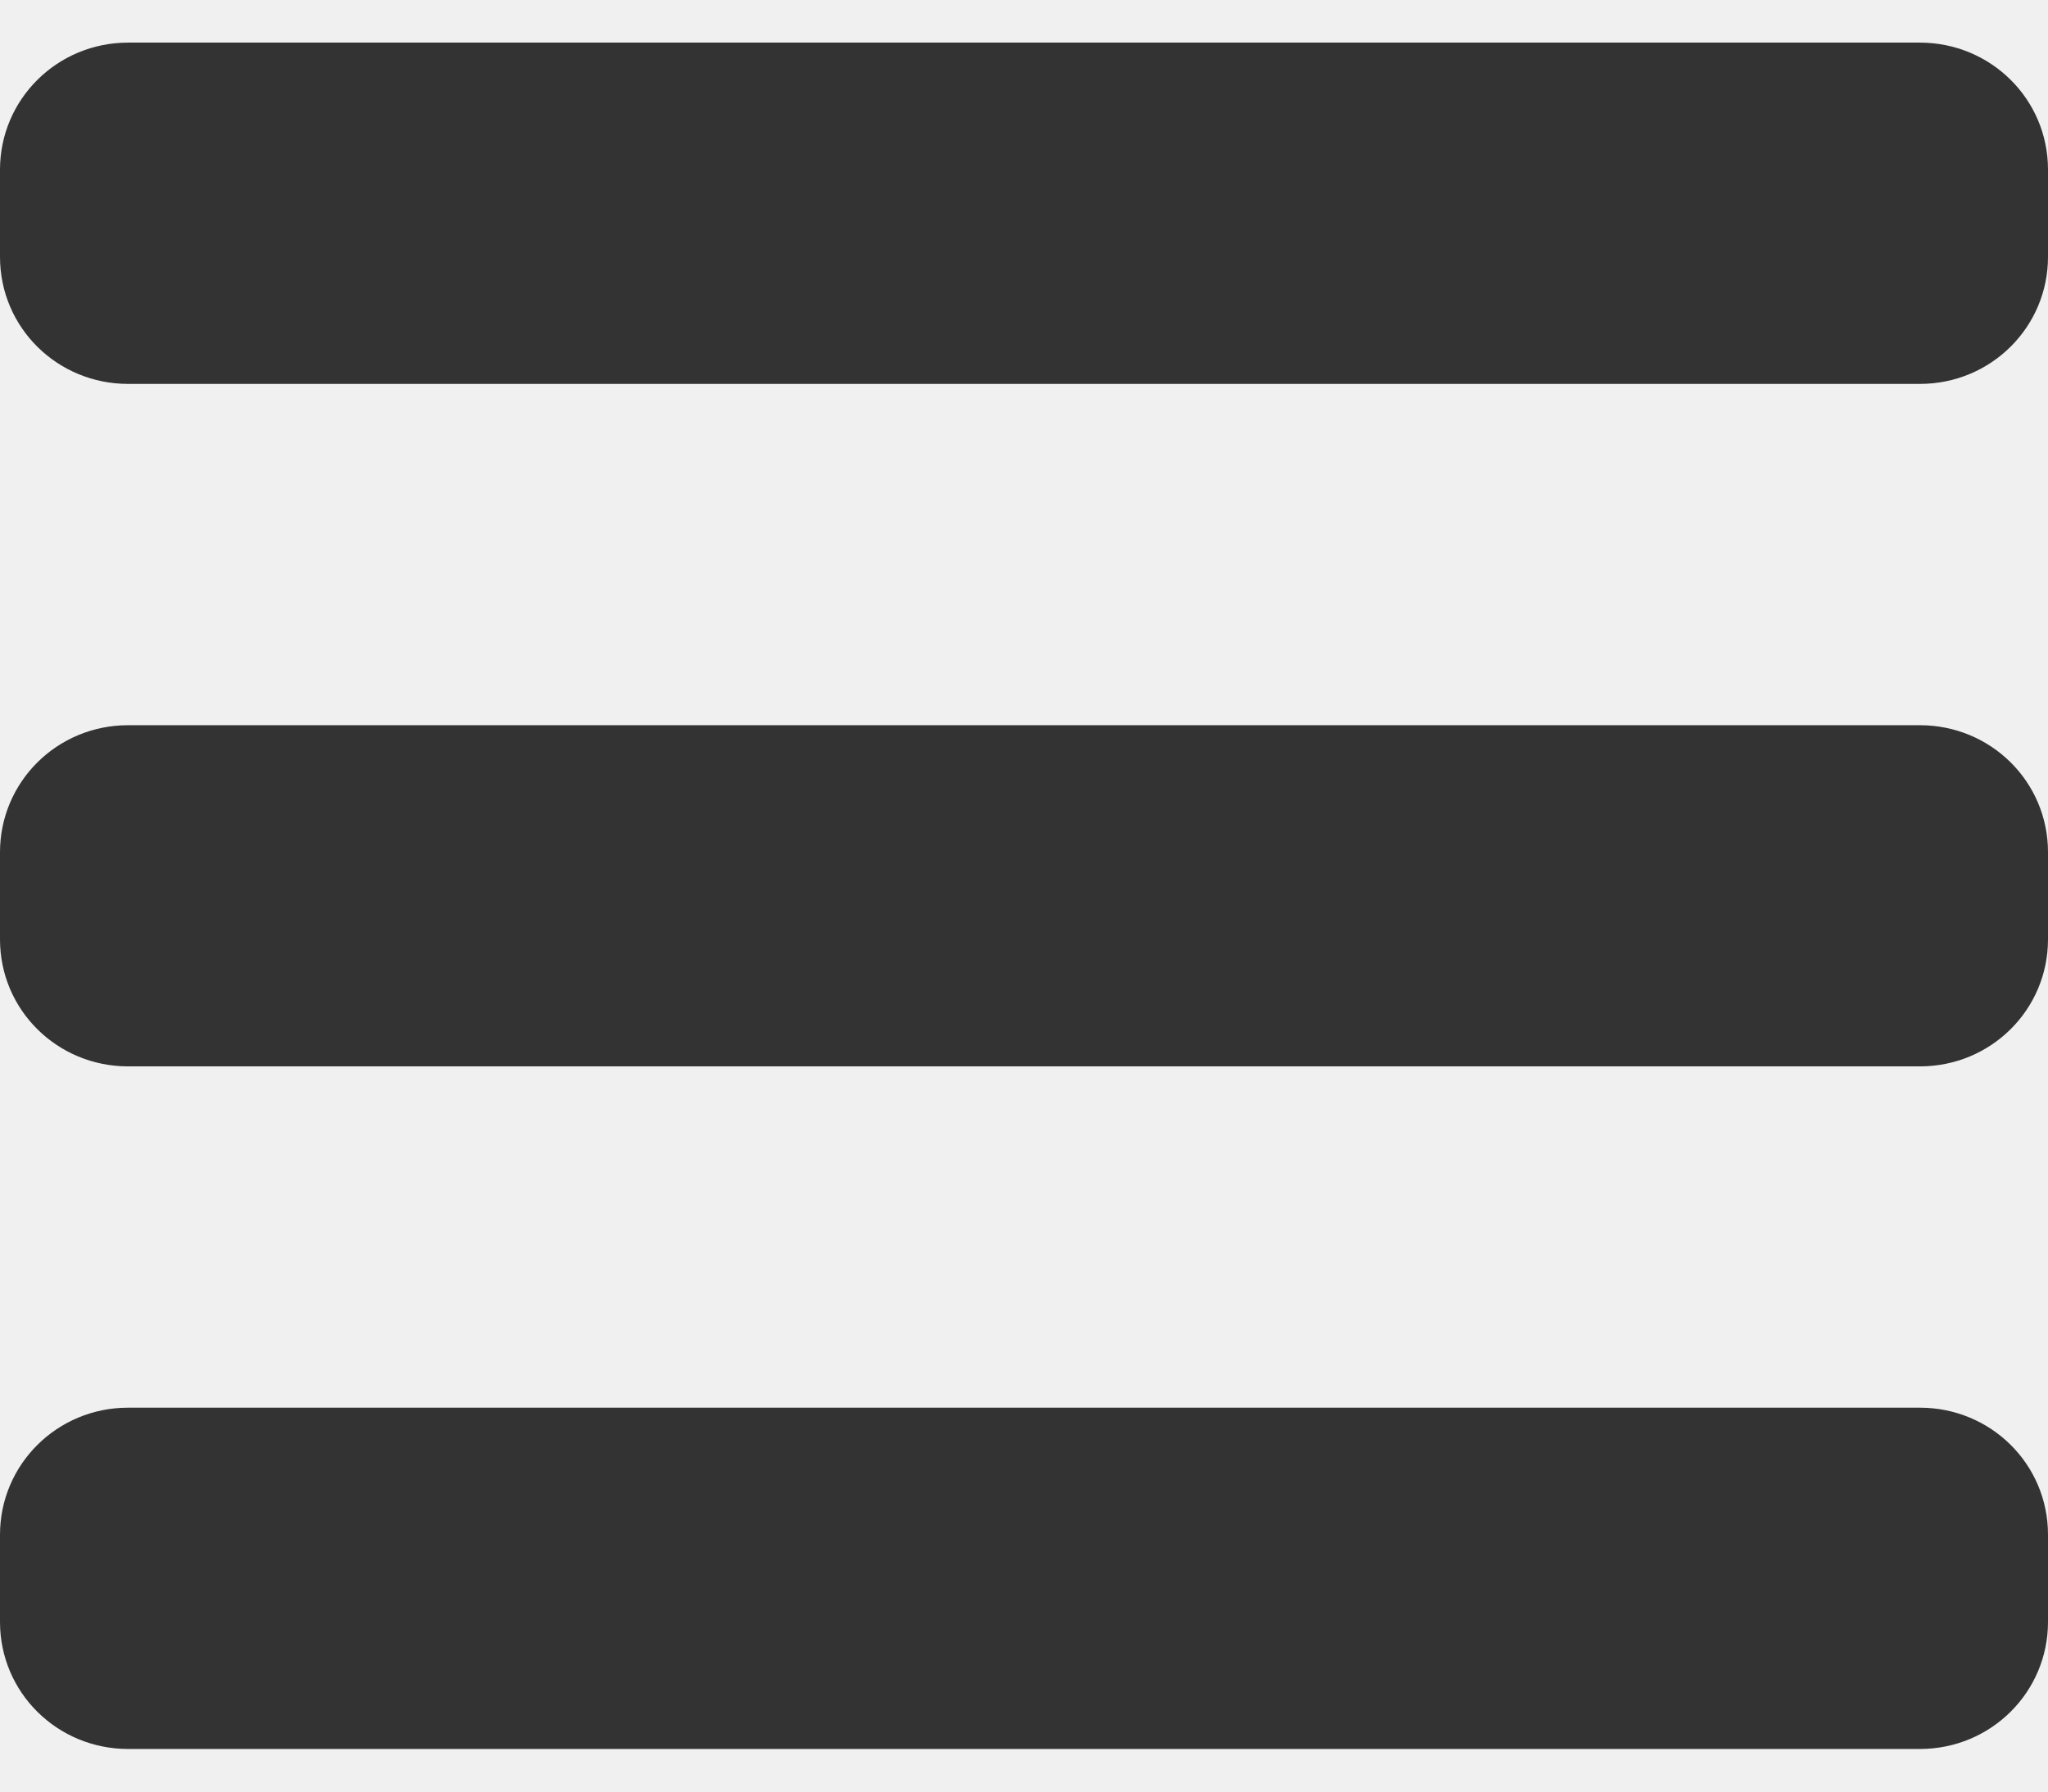
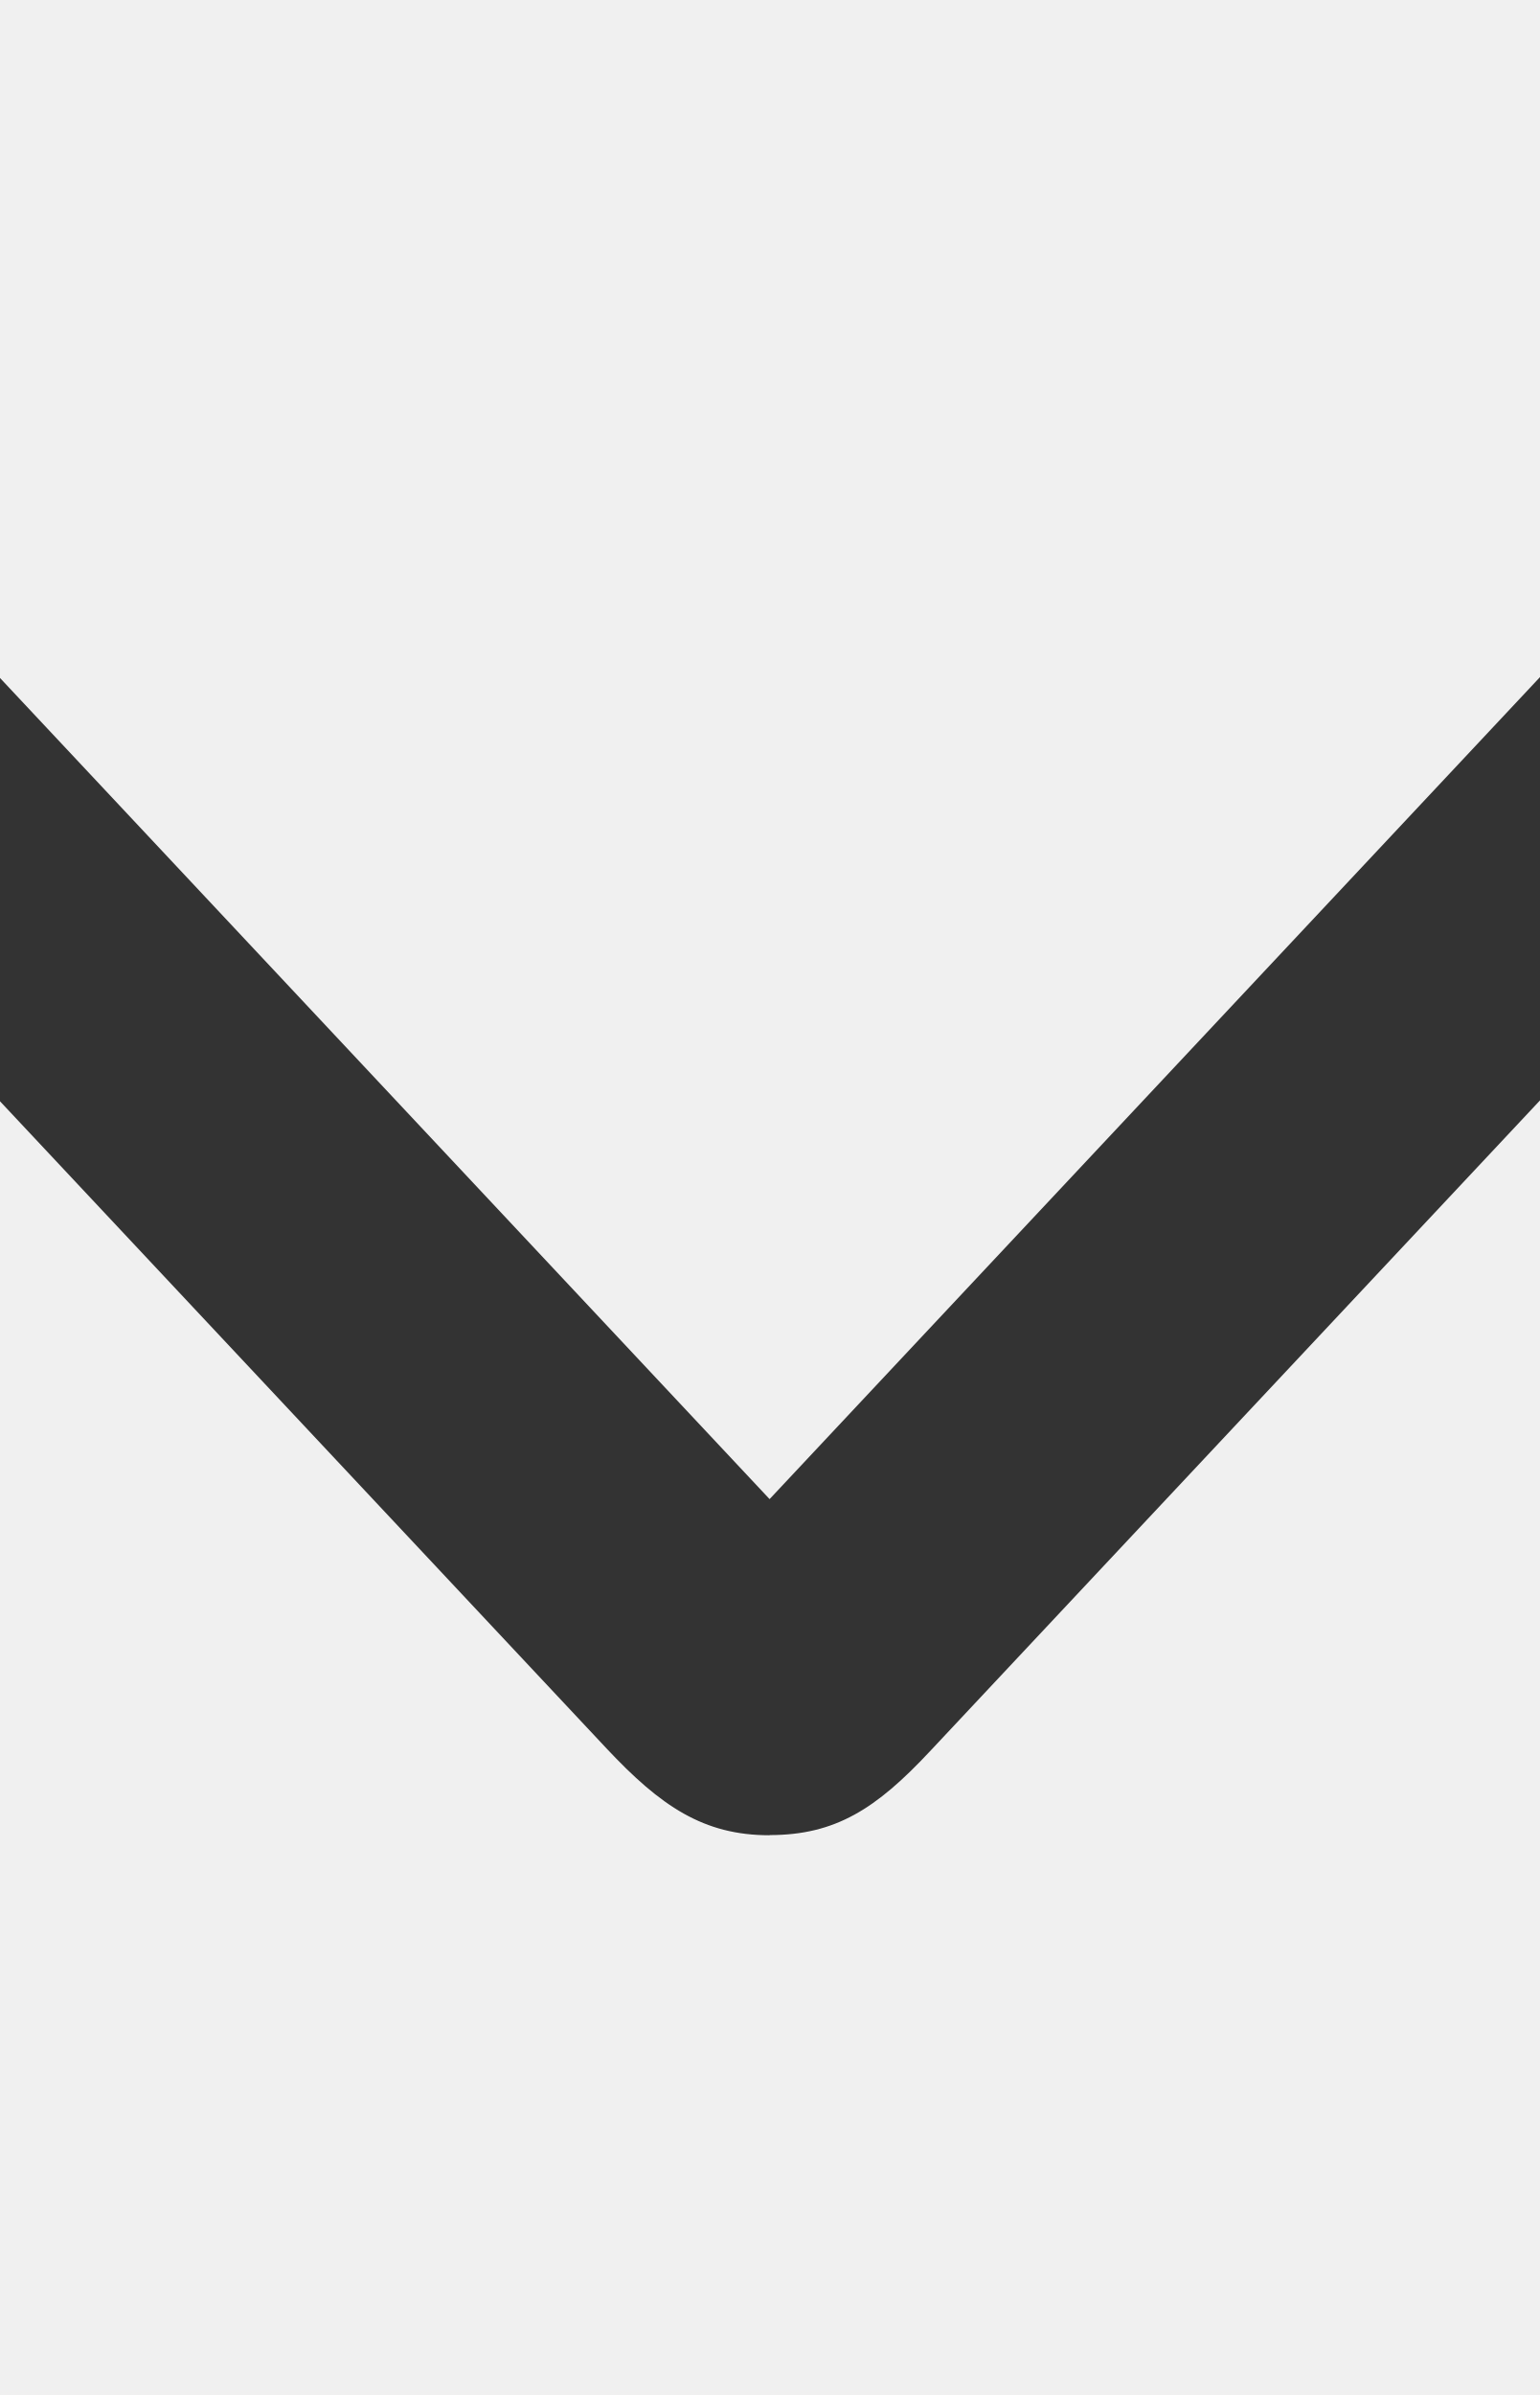
- <svg xmlns="http://www.w3.org/2000/svg" xmlns:xlink="http://www.w3.org/1999/xlink" width="16px" height="14px" viewBox="0 0 16 14" version="1.1">
+ <svg xmlns="http://www.w3.org/2000/svg" xmlns:xlink="http://www.w3.org/1999/xlink" version="1.1" viewBox="0 0 9 14">
  <defs>
-     <path d="M0,3.326 C0,2.778 0.445,2.333 1.001,2.333 L14.999,2.333 C15.552,2.333 16,2.774 16,3.326 L16,4.007 C16,4.555 15.555,5 14.999,5 L1.001,5 C0.448,5 0,4.56 0,4.007 L0,3.326 Z M0,8.66 C0,8.111 0.445,7.667 1.001,7.667 L14.999,7.667 C15.552,7.667 16,8.107 16,8.66 L16,9.34 C16,9.889 15.555,10.333 14.999,10.333 L1.001,10.333 C0.448,10.333 0,9.893 0,9.34 L0,8.66 Z M0,13.993 C0,13.445 0.445,13 1.001,13 L14.999,13 C15.552,13 16,13.44 16,13.993 L16,14.674 C16,15.222 15.555,15.667 14.999,15.667 L1.001,15.667 C0.448,15.667 0,15.226 0,14.674 L0,13.993 Z" id="path-1" />
+     <path id="d" d="m7.5 11.727c-0.386 0-0.624-0.155-0.935-0.487l-5.387-5.746c-0.32-0.342-0.32-0.896 0-1.237 0.32-0.342 0.84-0.342 1.16 0l5.162 5.506 5.162-5.506c0.32-0.342 0.84-0.342 1.16 0s0.32 0.896 0 1.237c0 0-3.579 3.817-5.368 5.726-0.318 0.339-0.568 0.508-0.954 0.508z" />
  </defs>
-   <g id="Final" stroke="none" stroke-width="1" fill="none" fill-rule="evenodd">
-     <g id="v1-1-1-mobile-home" transform="translate(-339, -70)">
-       <g id="Direct-/-Icons-/-List-/-M" transform="translate(339, 68)">
-         <mask id="mask-2" fill="white">
-           <use xlink:href="#path-1" />
-         </mask>
-         <use id="icon_list_m" fill="#333333" xlink:href="#path-1" />
+   <g fill="none" fill-rule="evenodd">
+     <g transform="translate(-1283 -608)">
+       <rect width="1366" height="829" fill="#none" />
+       <g transform="translate(40 595)">
+         <g transform="translate(1247.5 20) scale(-1 1) translate(-7.5 -8)">
+           <rect width="15" height="16" />
+           <mask id="c" fill="white">
+             <use xlink:href="#d" />
+           </mask>
+           <g fill="#333" mask="url(#c)">
+             <g transform="translate(-76.875 -57)">
+               <polygon points="0 0 169 0 169 130 0 130" />
+             </g>
+           </g>
+         </g>
      </g>
    </g>
  </g>
</svg>
